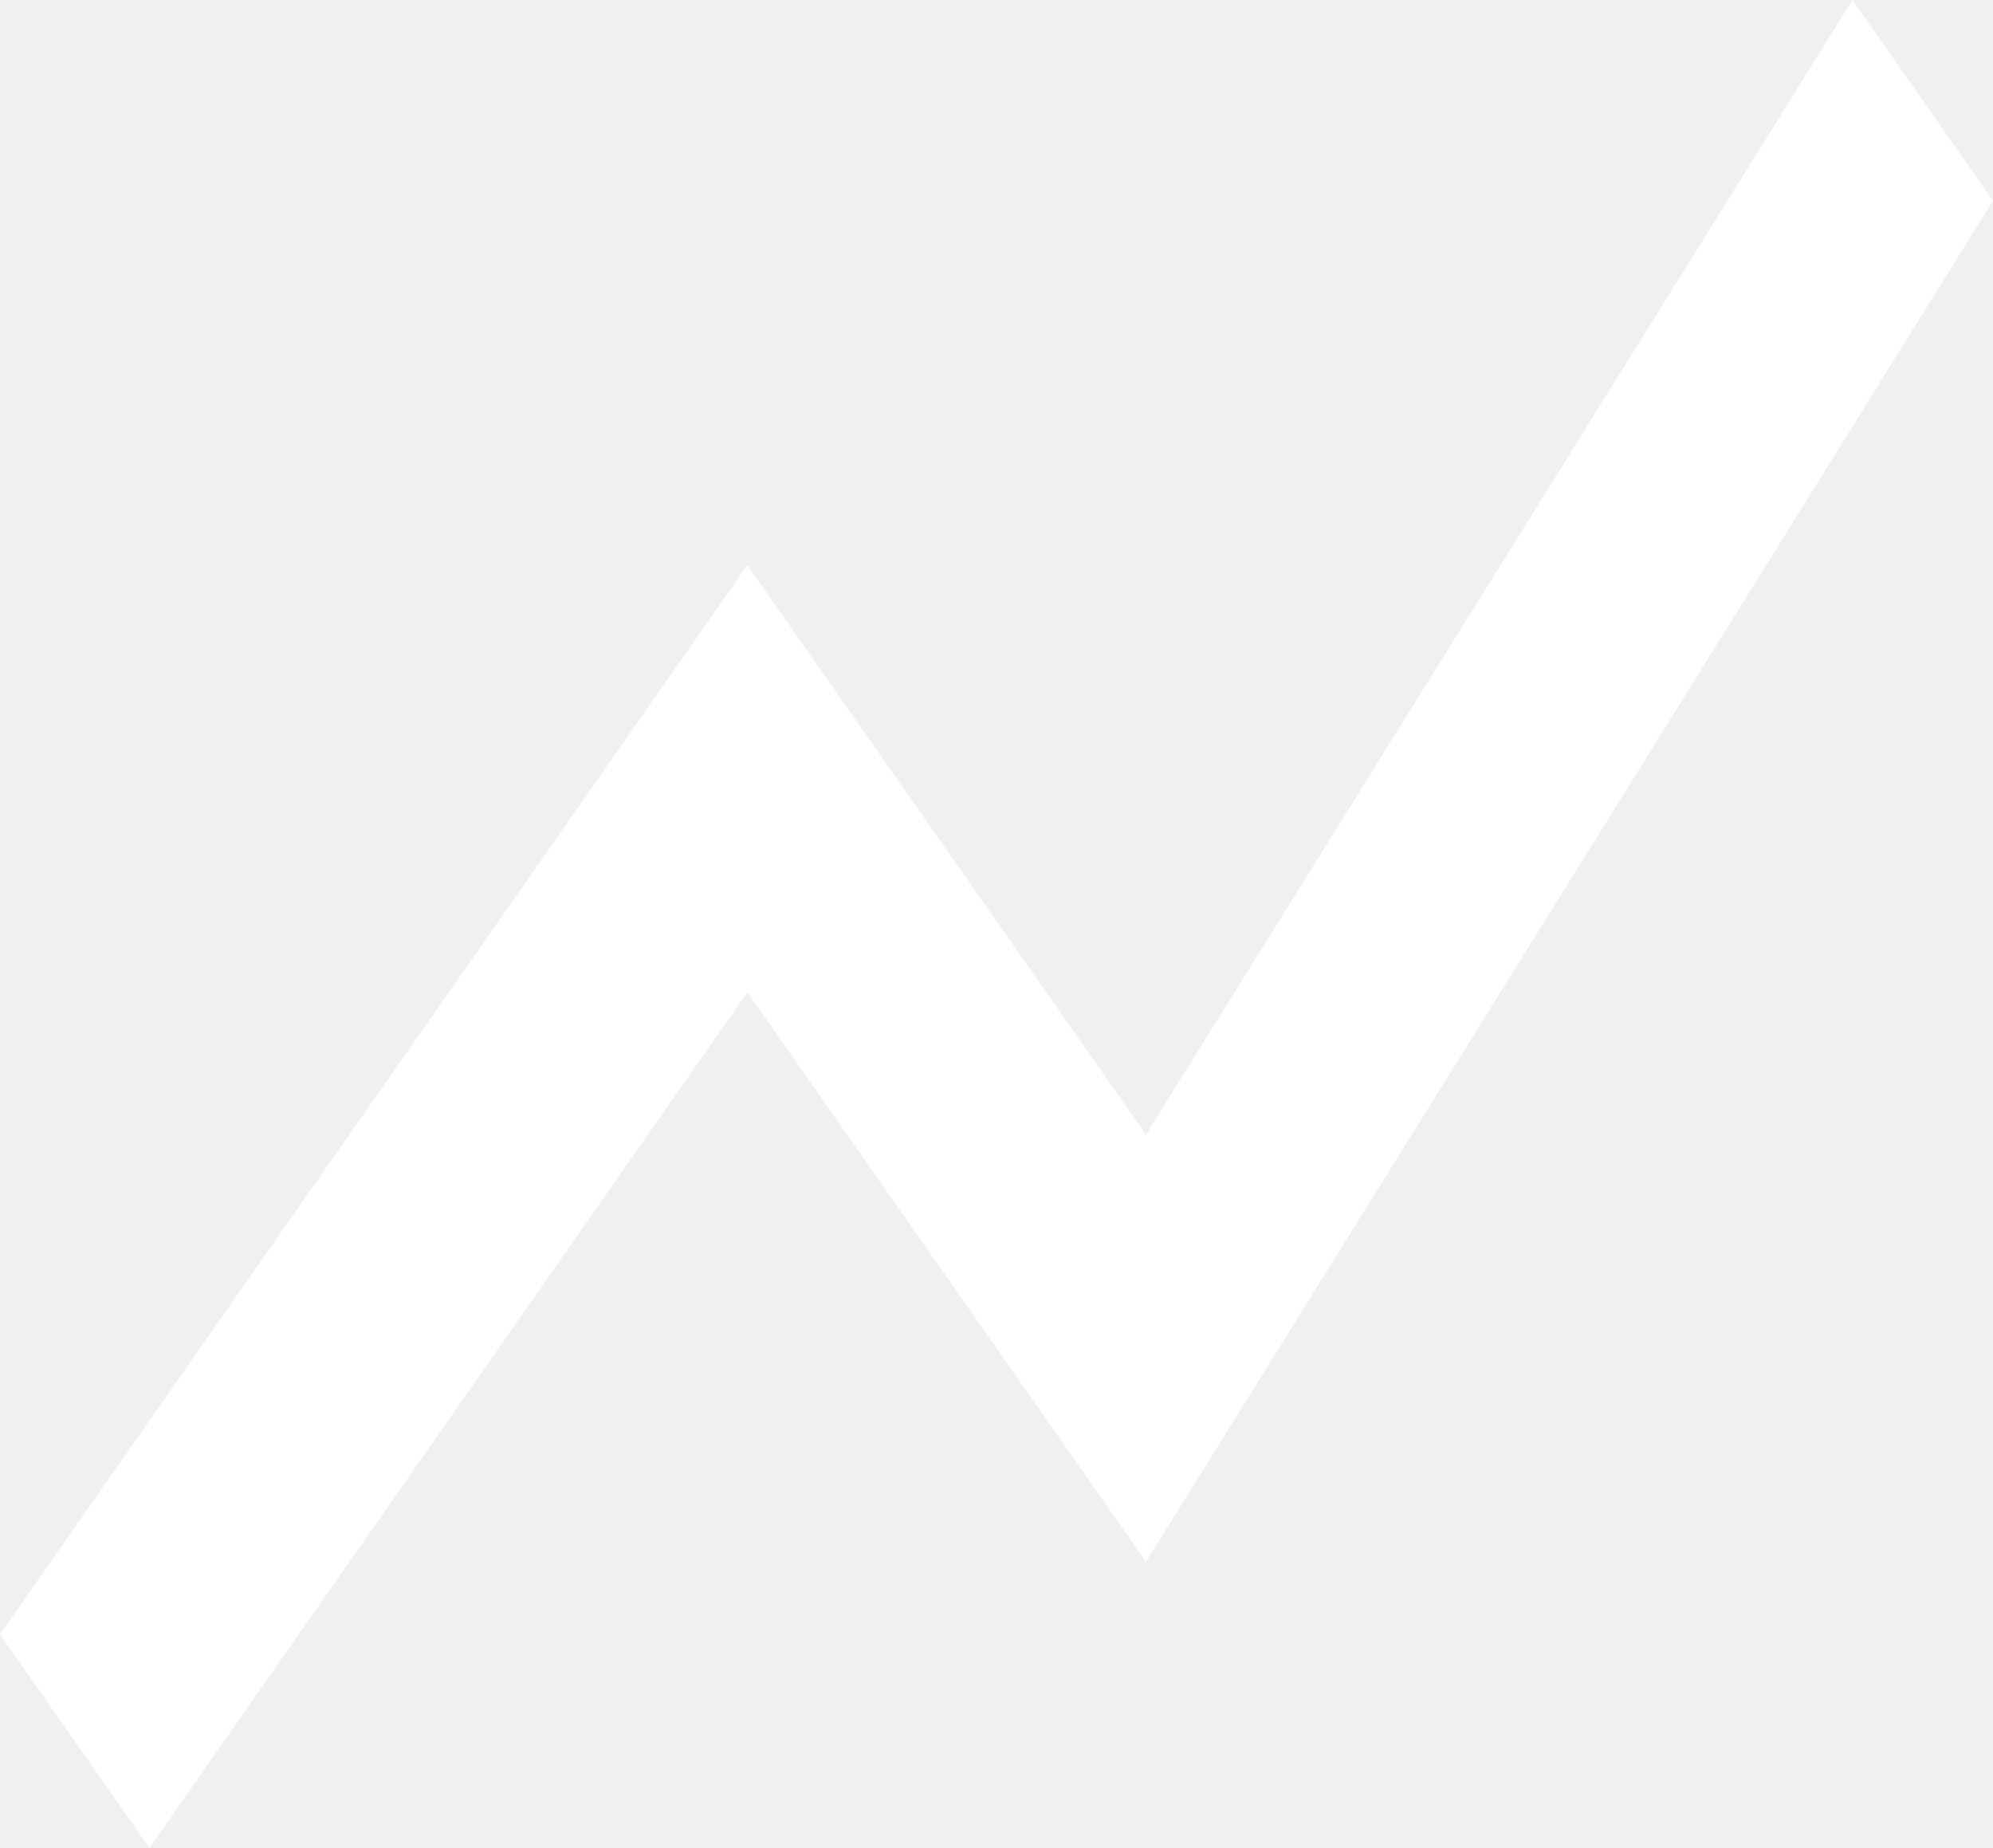
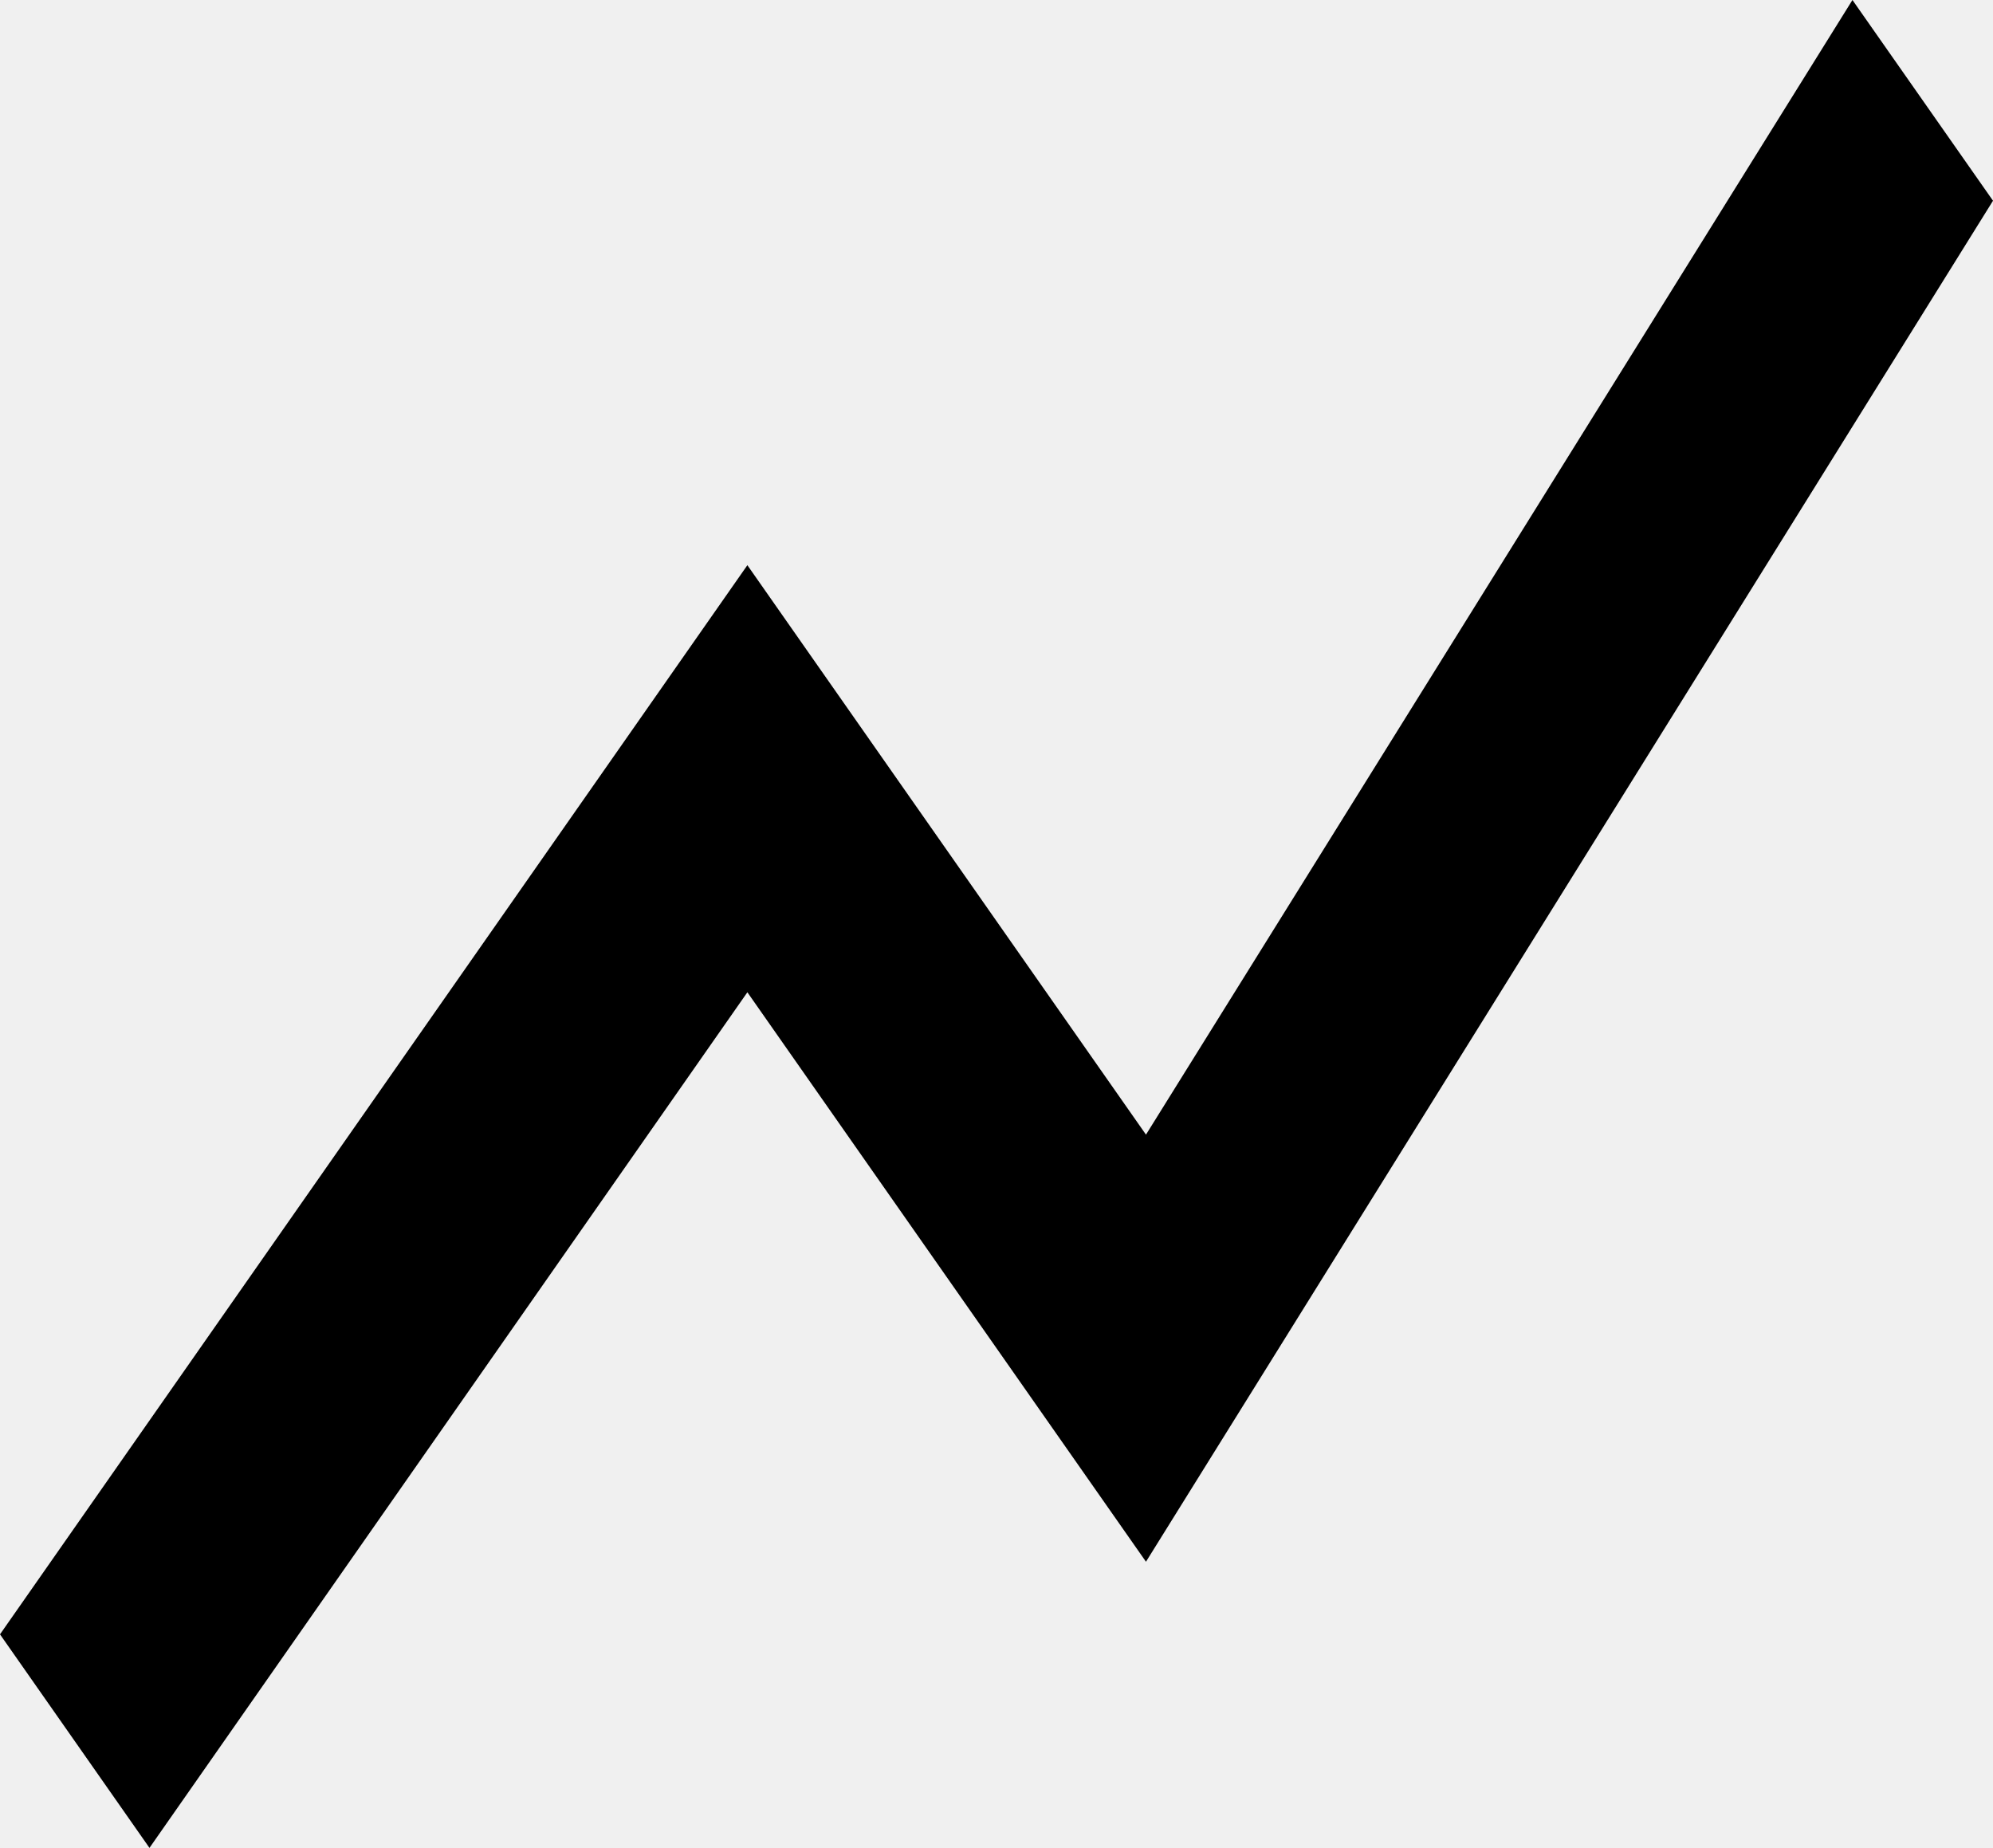
<svg xmlns="http://www.w3.org/2000/svg" width="21" height="19.47" viewBox="0 0 21 19.47">
-   <path id="Icon_material-show-chart" data-name="Icon material-show-chart" d="M4.575,27.735l6.3-9.015,4.2,6L24,10.38,22.519,8.265,15.075,20.22l-4.2-6L3,25.485Z" transform="translate(-3 -8.265)" fill="#fff" />
+   <path id="Icon_material-show-chart" data-name="Icon material-show-chart" d="M4.575,27.735l6.3-9.015,4.2,6L24,10.38,22.519,8.265,15.075,20.22l-4.2-6L3,25.485Z" transform="translate(-3 -8.265)" fill="currentColor" />
</svg>
